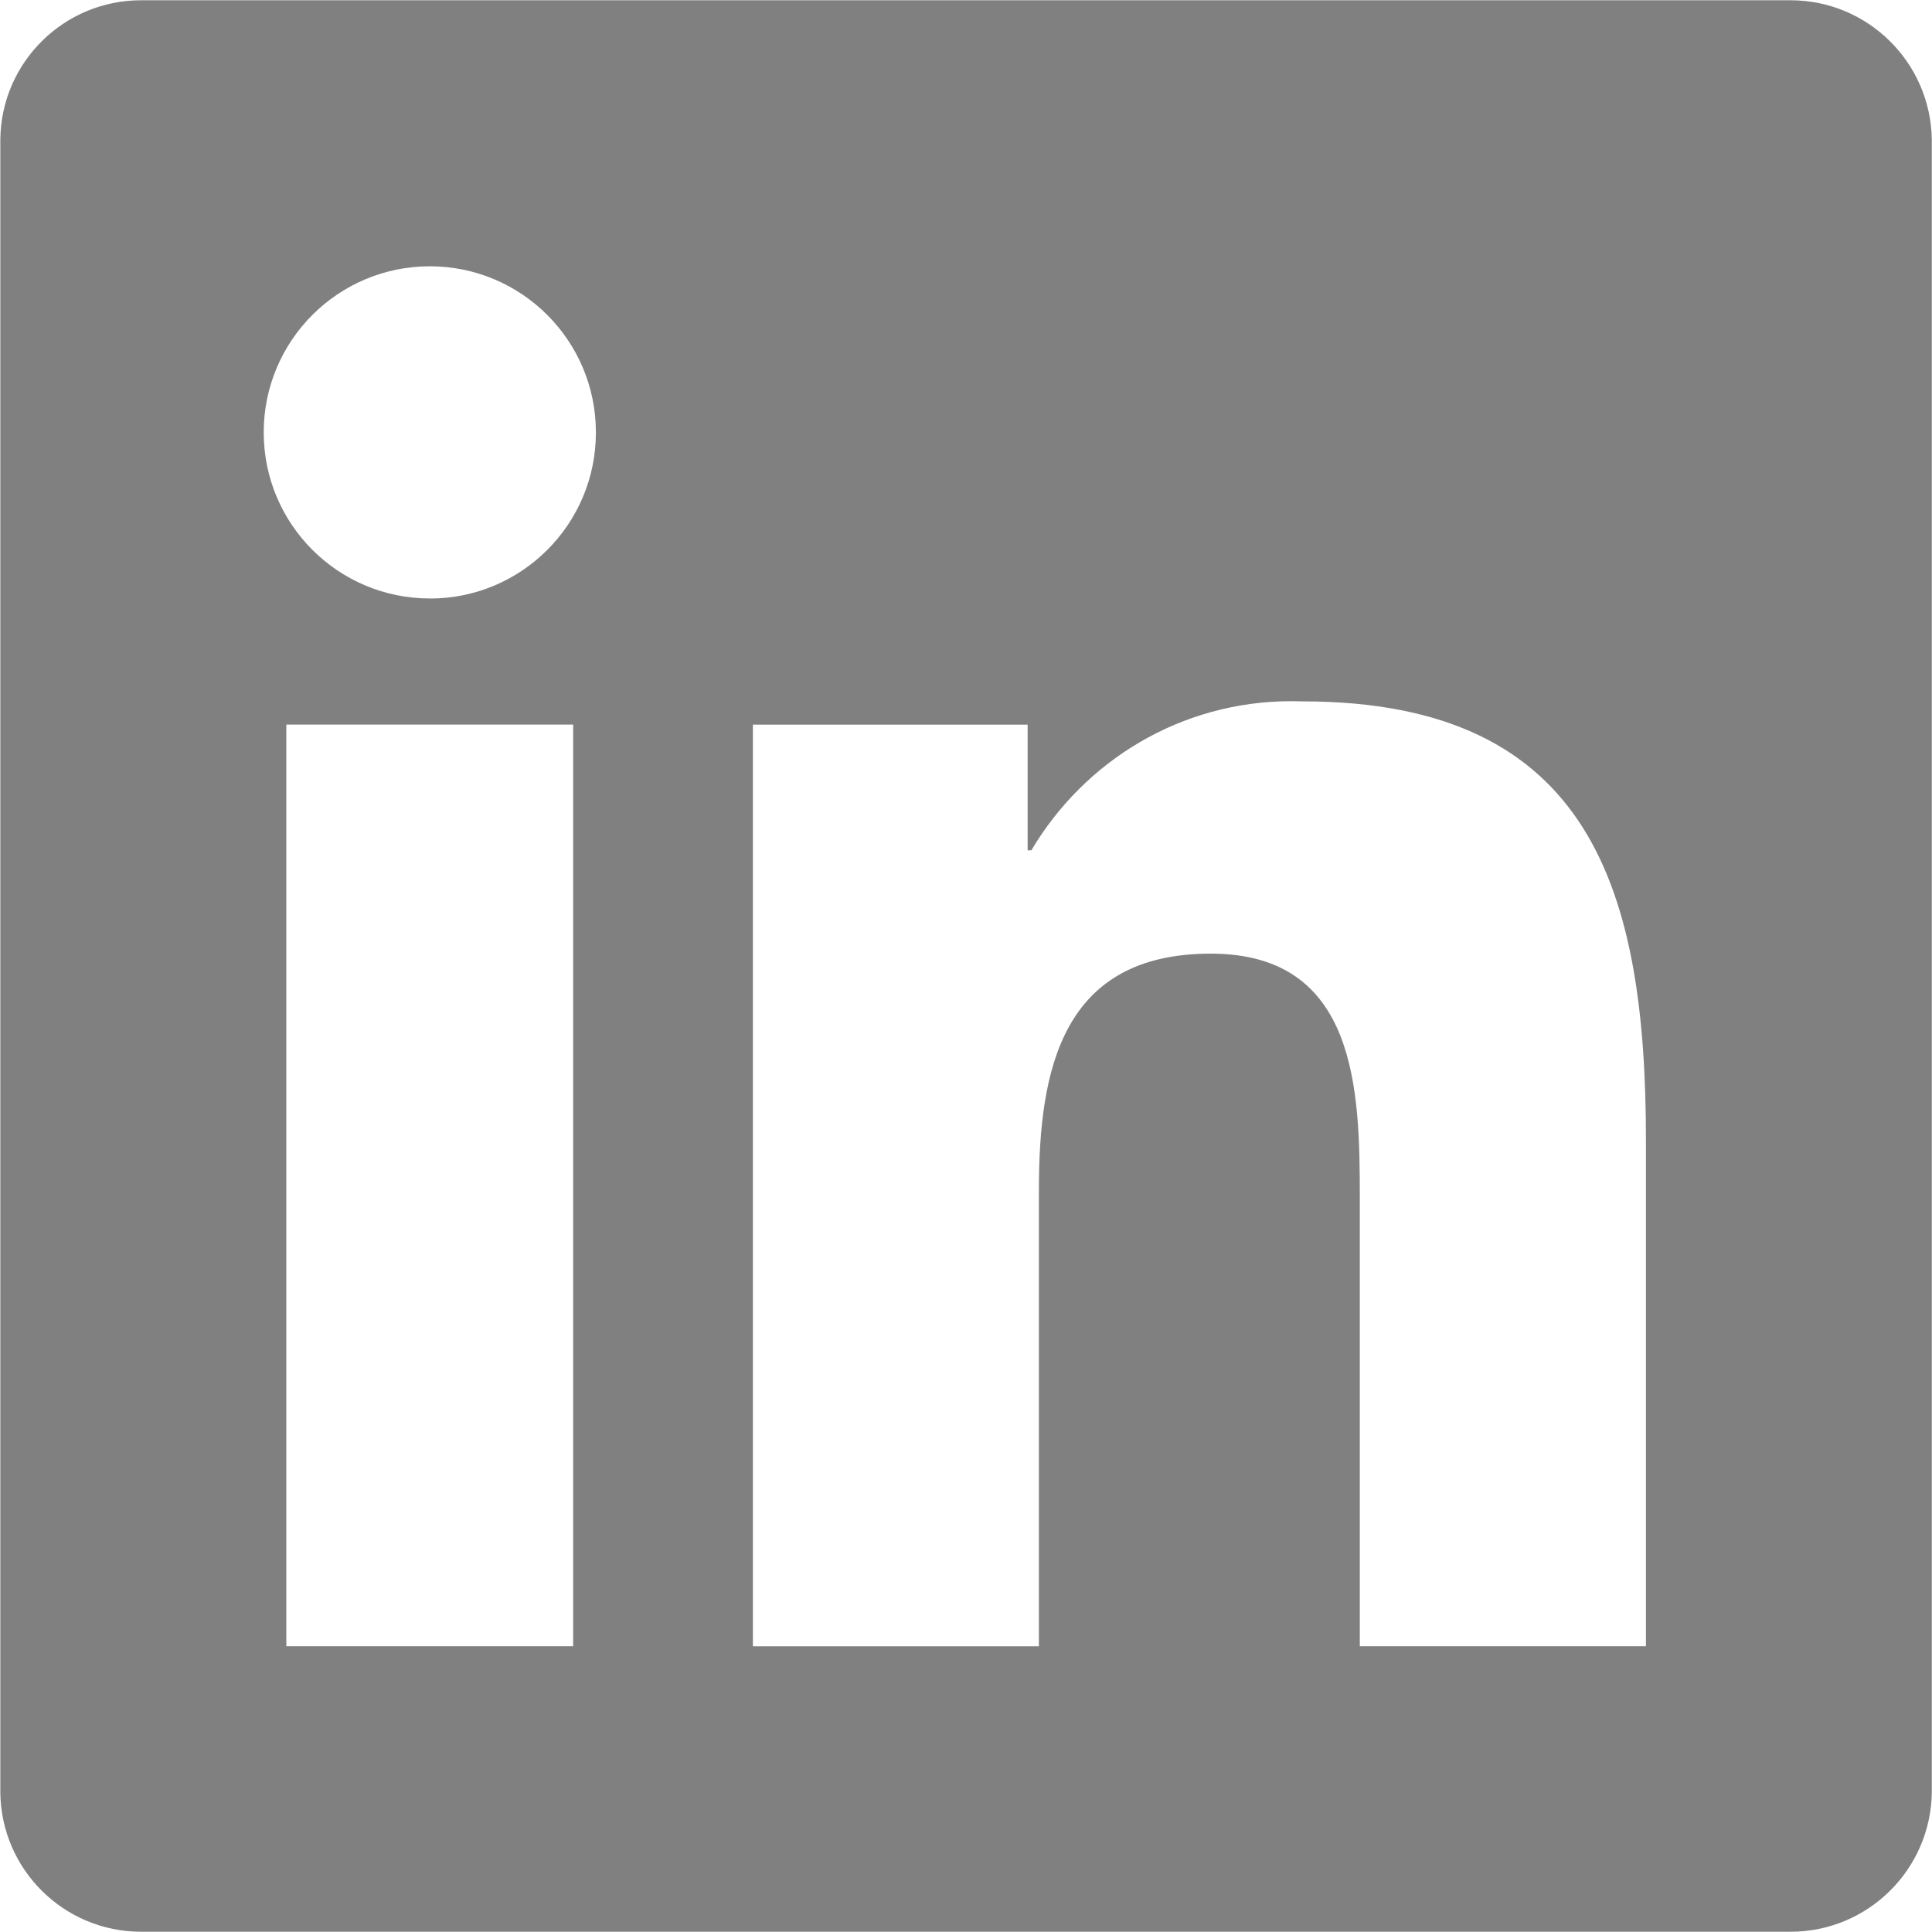
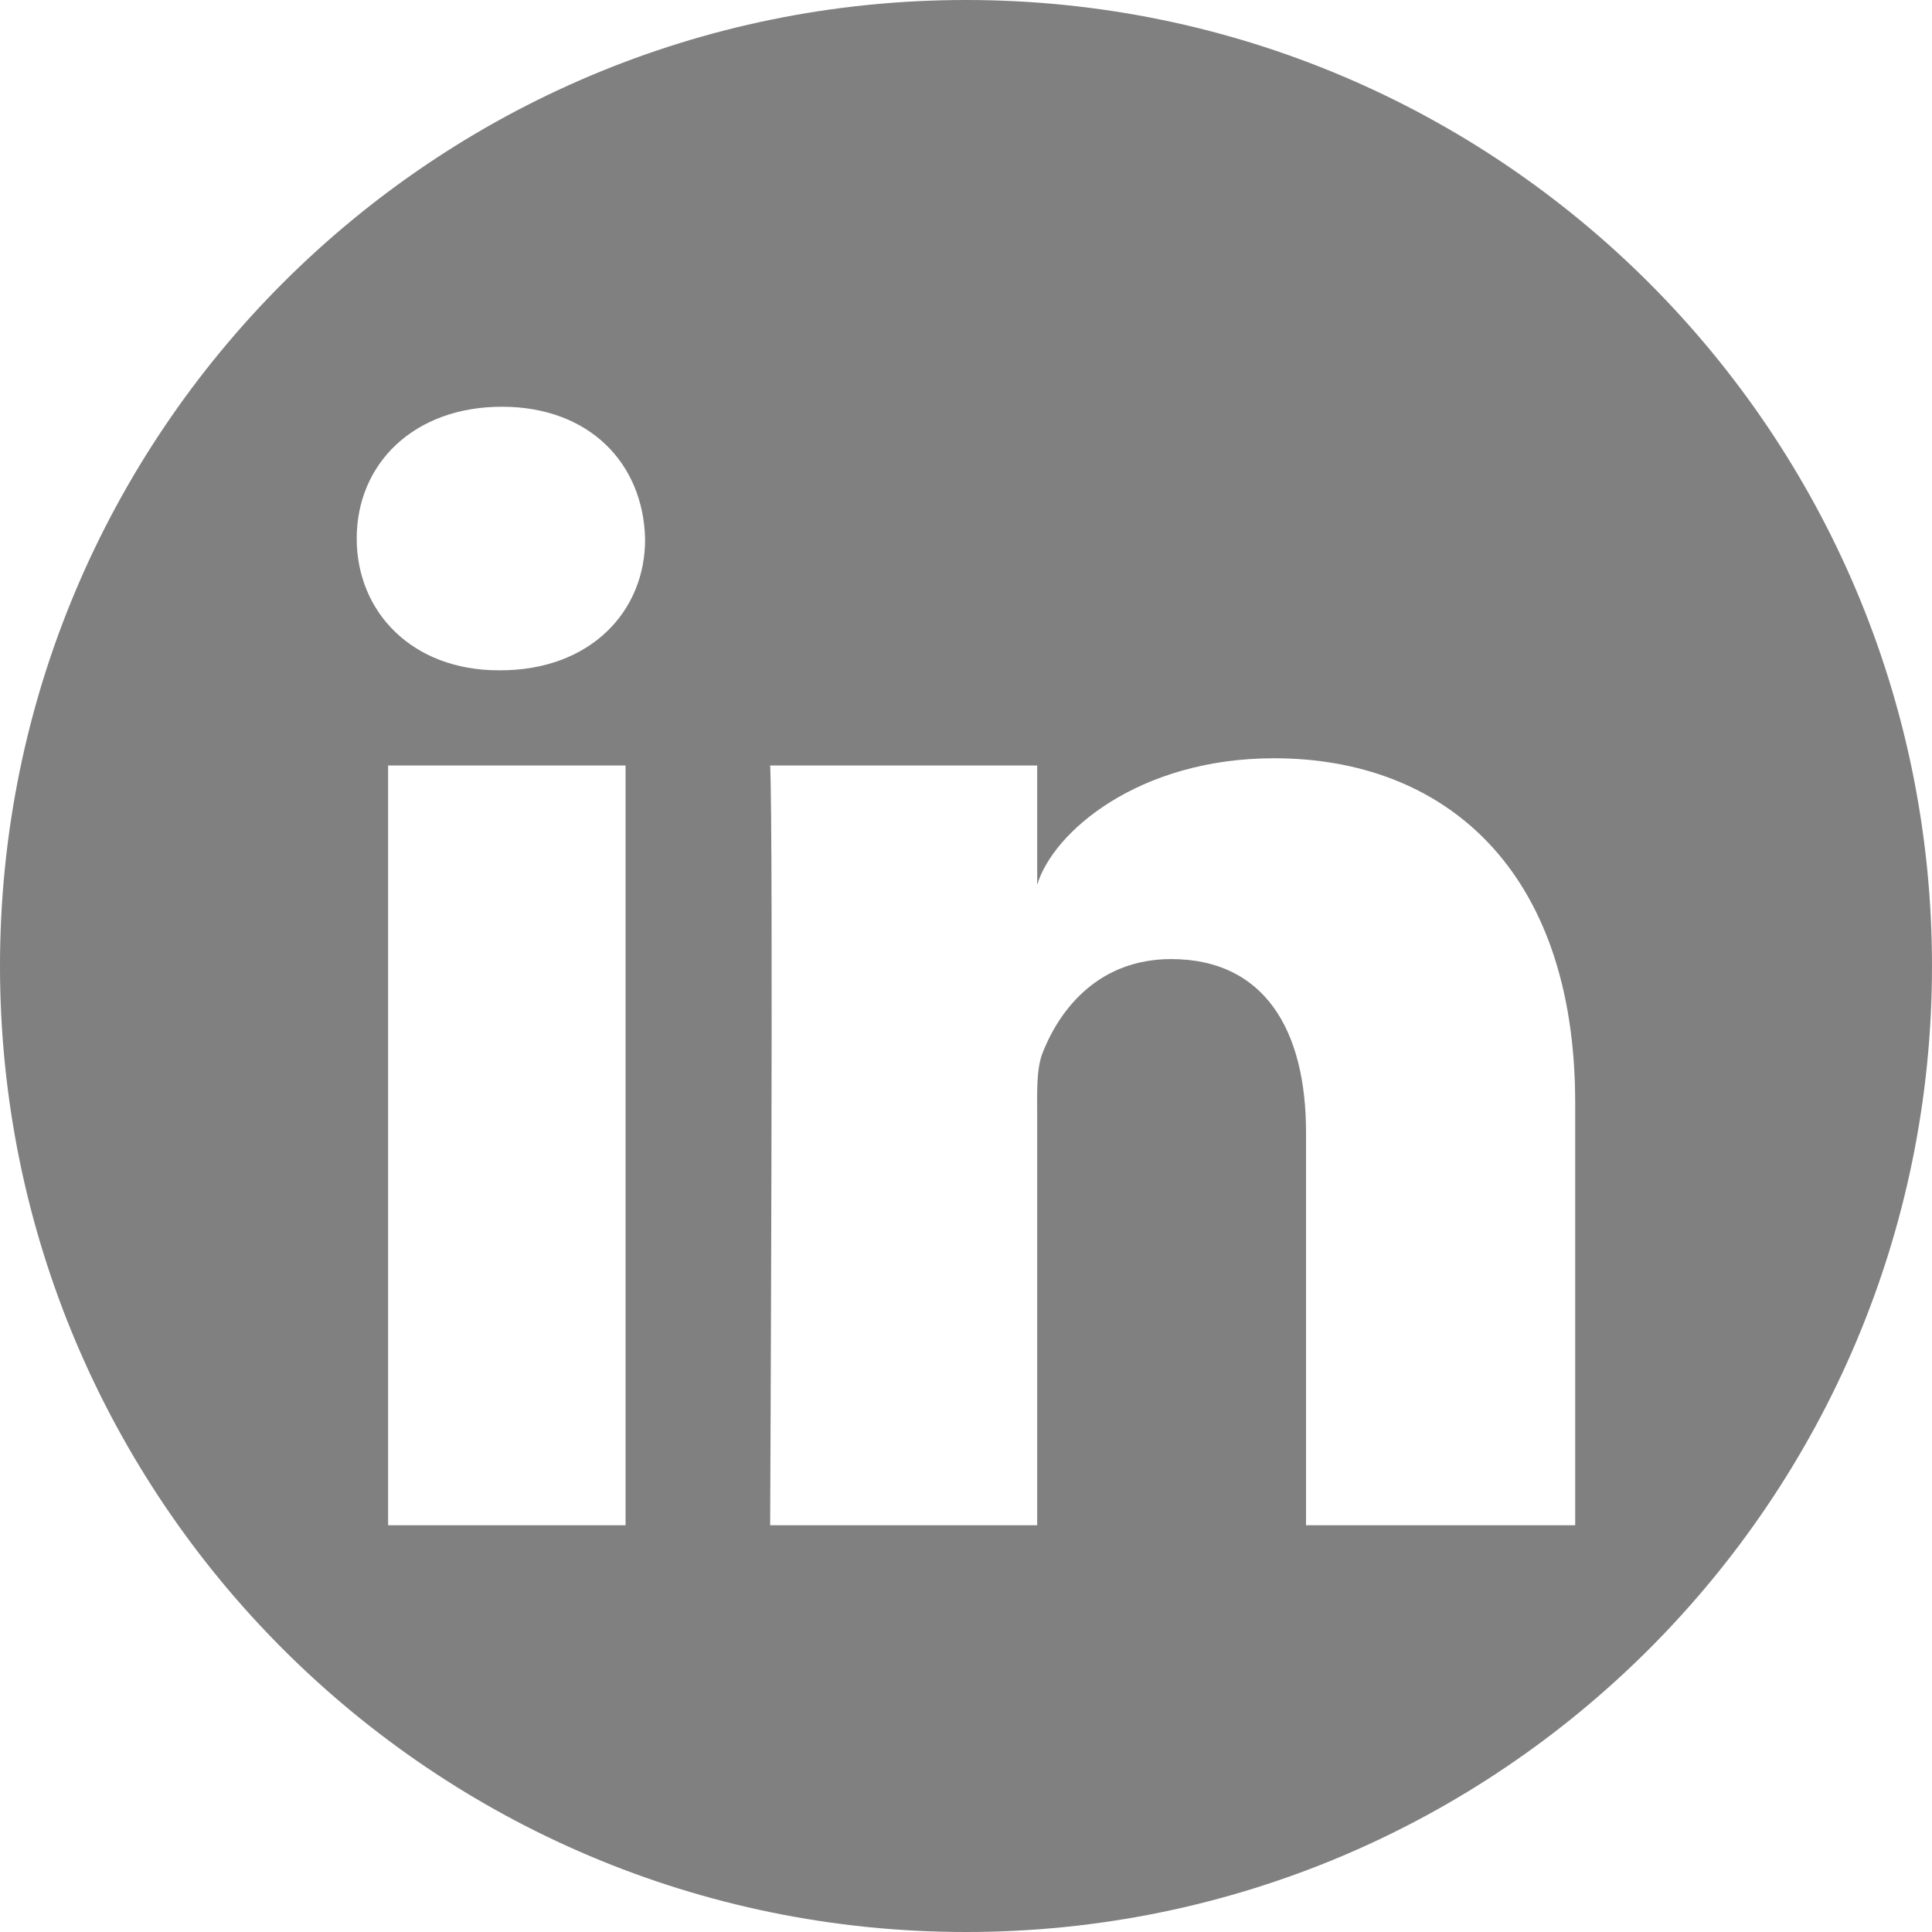
- <svg xmlns="http://www.w3.org/2000/svg" viewBox="1 1 30 30" width="19" height="auto">
-   <path fill="#808080" fill-rule="evenodd" clip-rule="evenodd" d="M28.778 1.004h-25.56c-0.008-0-0.017-0-0.027-0-1.199 0-2.172 0.964-2.186 2.159v25.672c0.014 1.196 0.987 2.161 2.186 2.161 0.010 0 0.019-0 0.029-0h25.555c0.008 0 0.018 0 0.028 0 1.2 0 2.175-0.963 2.194-2.159l0-0.002v-25.67c-0.019-1.197-0.994-2.161-2.195-2.161-0.010 0-0.019 0-0.029 0h0.001zM9.9 26.562h-4.454v-14.311h4.454zM7.674 10.293c-1.425 0-2.579-1.155-2.579-2.579s1.155-2.579 2.579-2.579c1.424 0 2.579 1.154 2.579 2.578v0c0 0.001 0 0.002 0 0.004 0 1.423-1.154 2.577-2.577 2.577-0.001 0-0.002 0-0.003 0h0zM26.556 26.562h-4.441v-6.959c0-1.66-0.034-3.795-2.314-3.795-2.316 0-2.669 1.806-2.669 3.673v7.082h-4.441v-14.311h4.266v1.951h0.058c0.828-1.395 2.326-2.315 4.039-2.315 0.061 0 0.121 0.001 0.181 0.003l-0.009-0c4.5 0 5.332 2.962 5.332 6.817v7.855z" />
+ <svg xmlns="http://www.w3.org/2000/svg" viewBox="0 0 19 19" width="30" height="30">
+   <path fill="#808080" fill-rule="evenodd" clip-rule="evenodd" d="M 19 9.5 C 19 14.747 14.747 19 9.5 19 C 4.253 19 0 14.747 0 9.5 C 0 4.253 4.253 0 9.5 0 C 14.747 0 19 4.253 19 9.5 Z M 6.152 15 L 3.817 15 L 3.817 7.528 L 6.152 7.528 L 6.152 15 Z M 4.921 6.592 L 4.903 6.592 C 4.056 6.592 3.508 6.021 3.508 5.296 C 3.508 4.557 4.074 4 4.935 4 C 5.797 4 6.325 4.557 6.344 5.296 C 6.349 6.016 5.802 6.592 4.921 6.592 Z M 15.491 15 L 12.844 15 L 12.844 11.135 C 12.844 10.125 12.431 9.432 11.518 9.432 C 10.822 9.432 10.433 9.9 10.255 10.35 C 10.191 10.509 10.2 10.733 10.2 10.963 L 10.2 15 L 7.574 15 C 7.574 15 7.607 8.151 7.574 7.528 L 10.2 7.528 L 10.2 8.702 C 10.353 8.187 11.192 7.457 12.53 7.457 C 14.19 7.457 15.491 8.534 15.491 10.845 L 15.491 15 Z" />
</svg>
